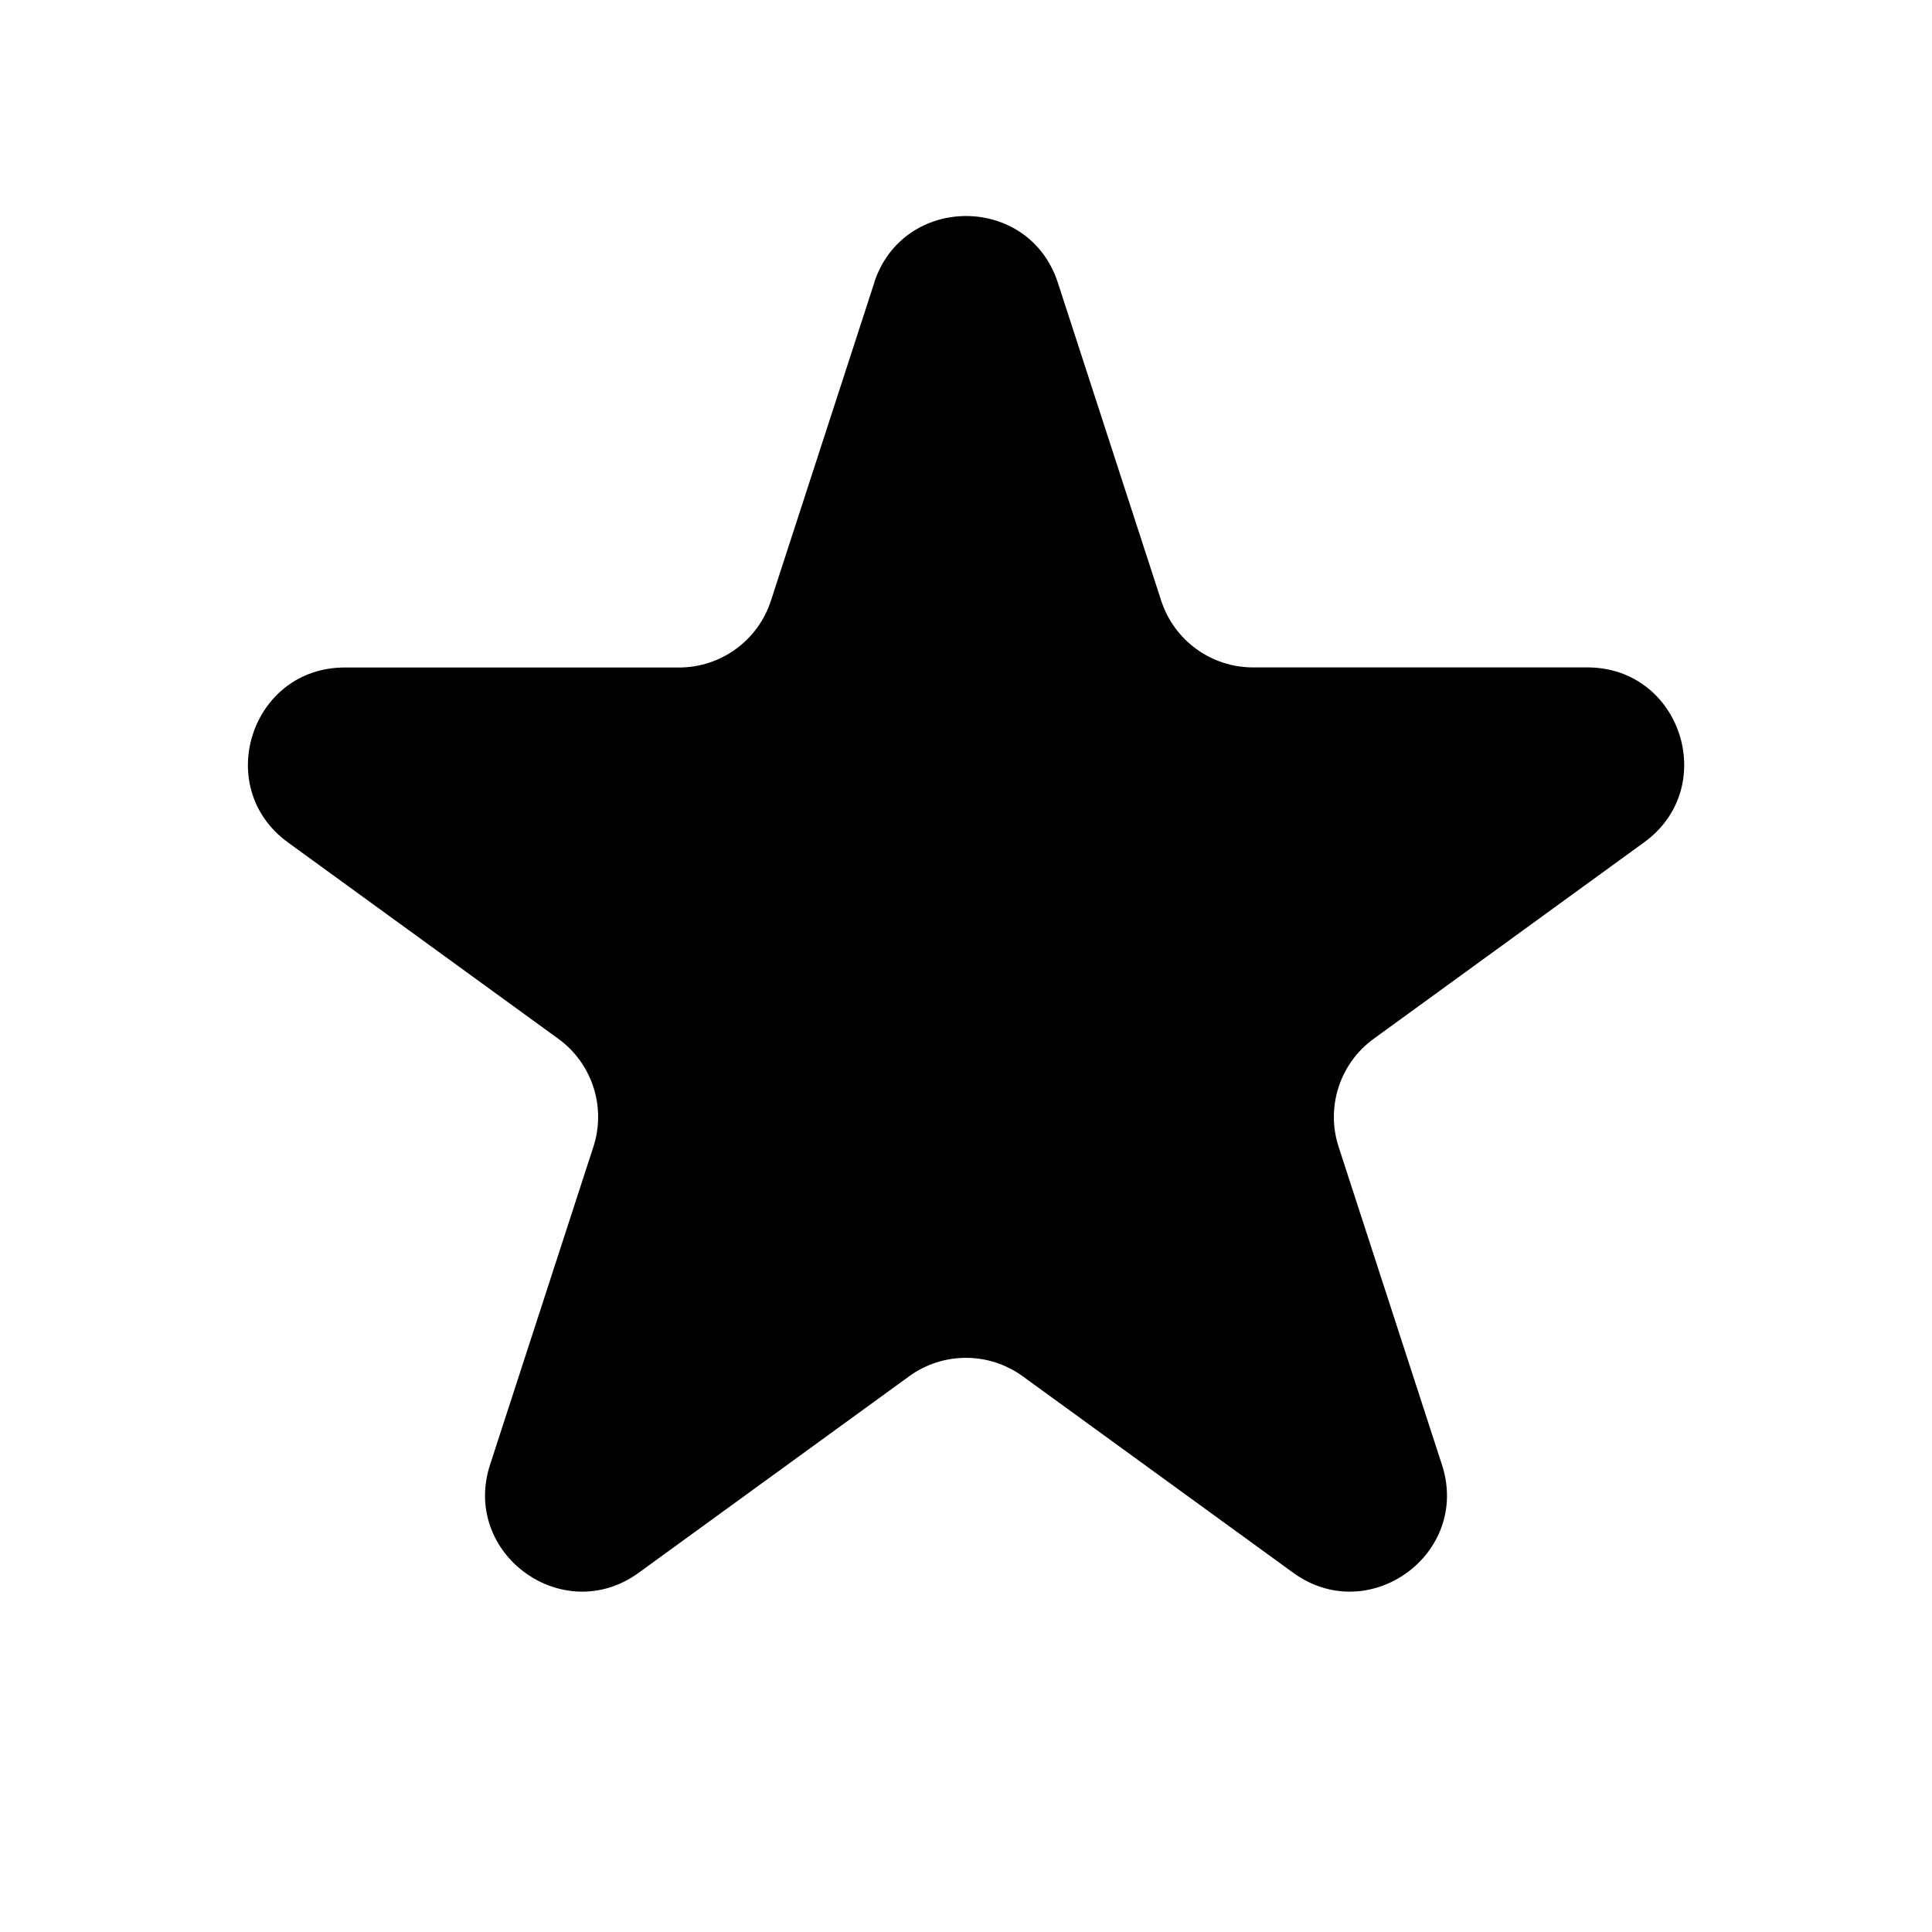
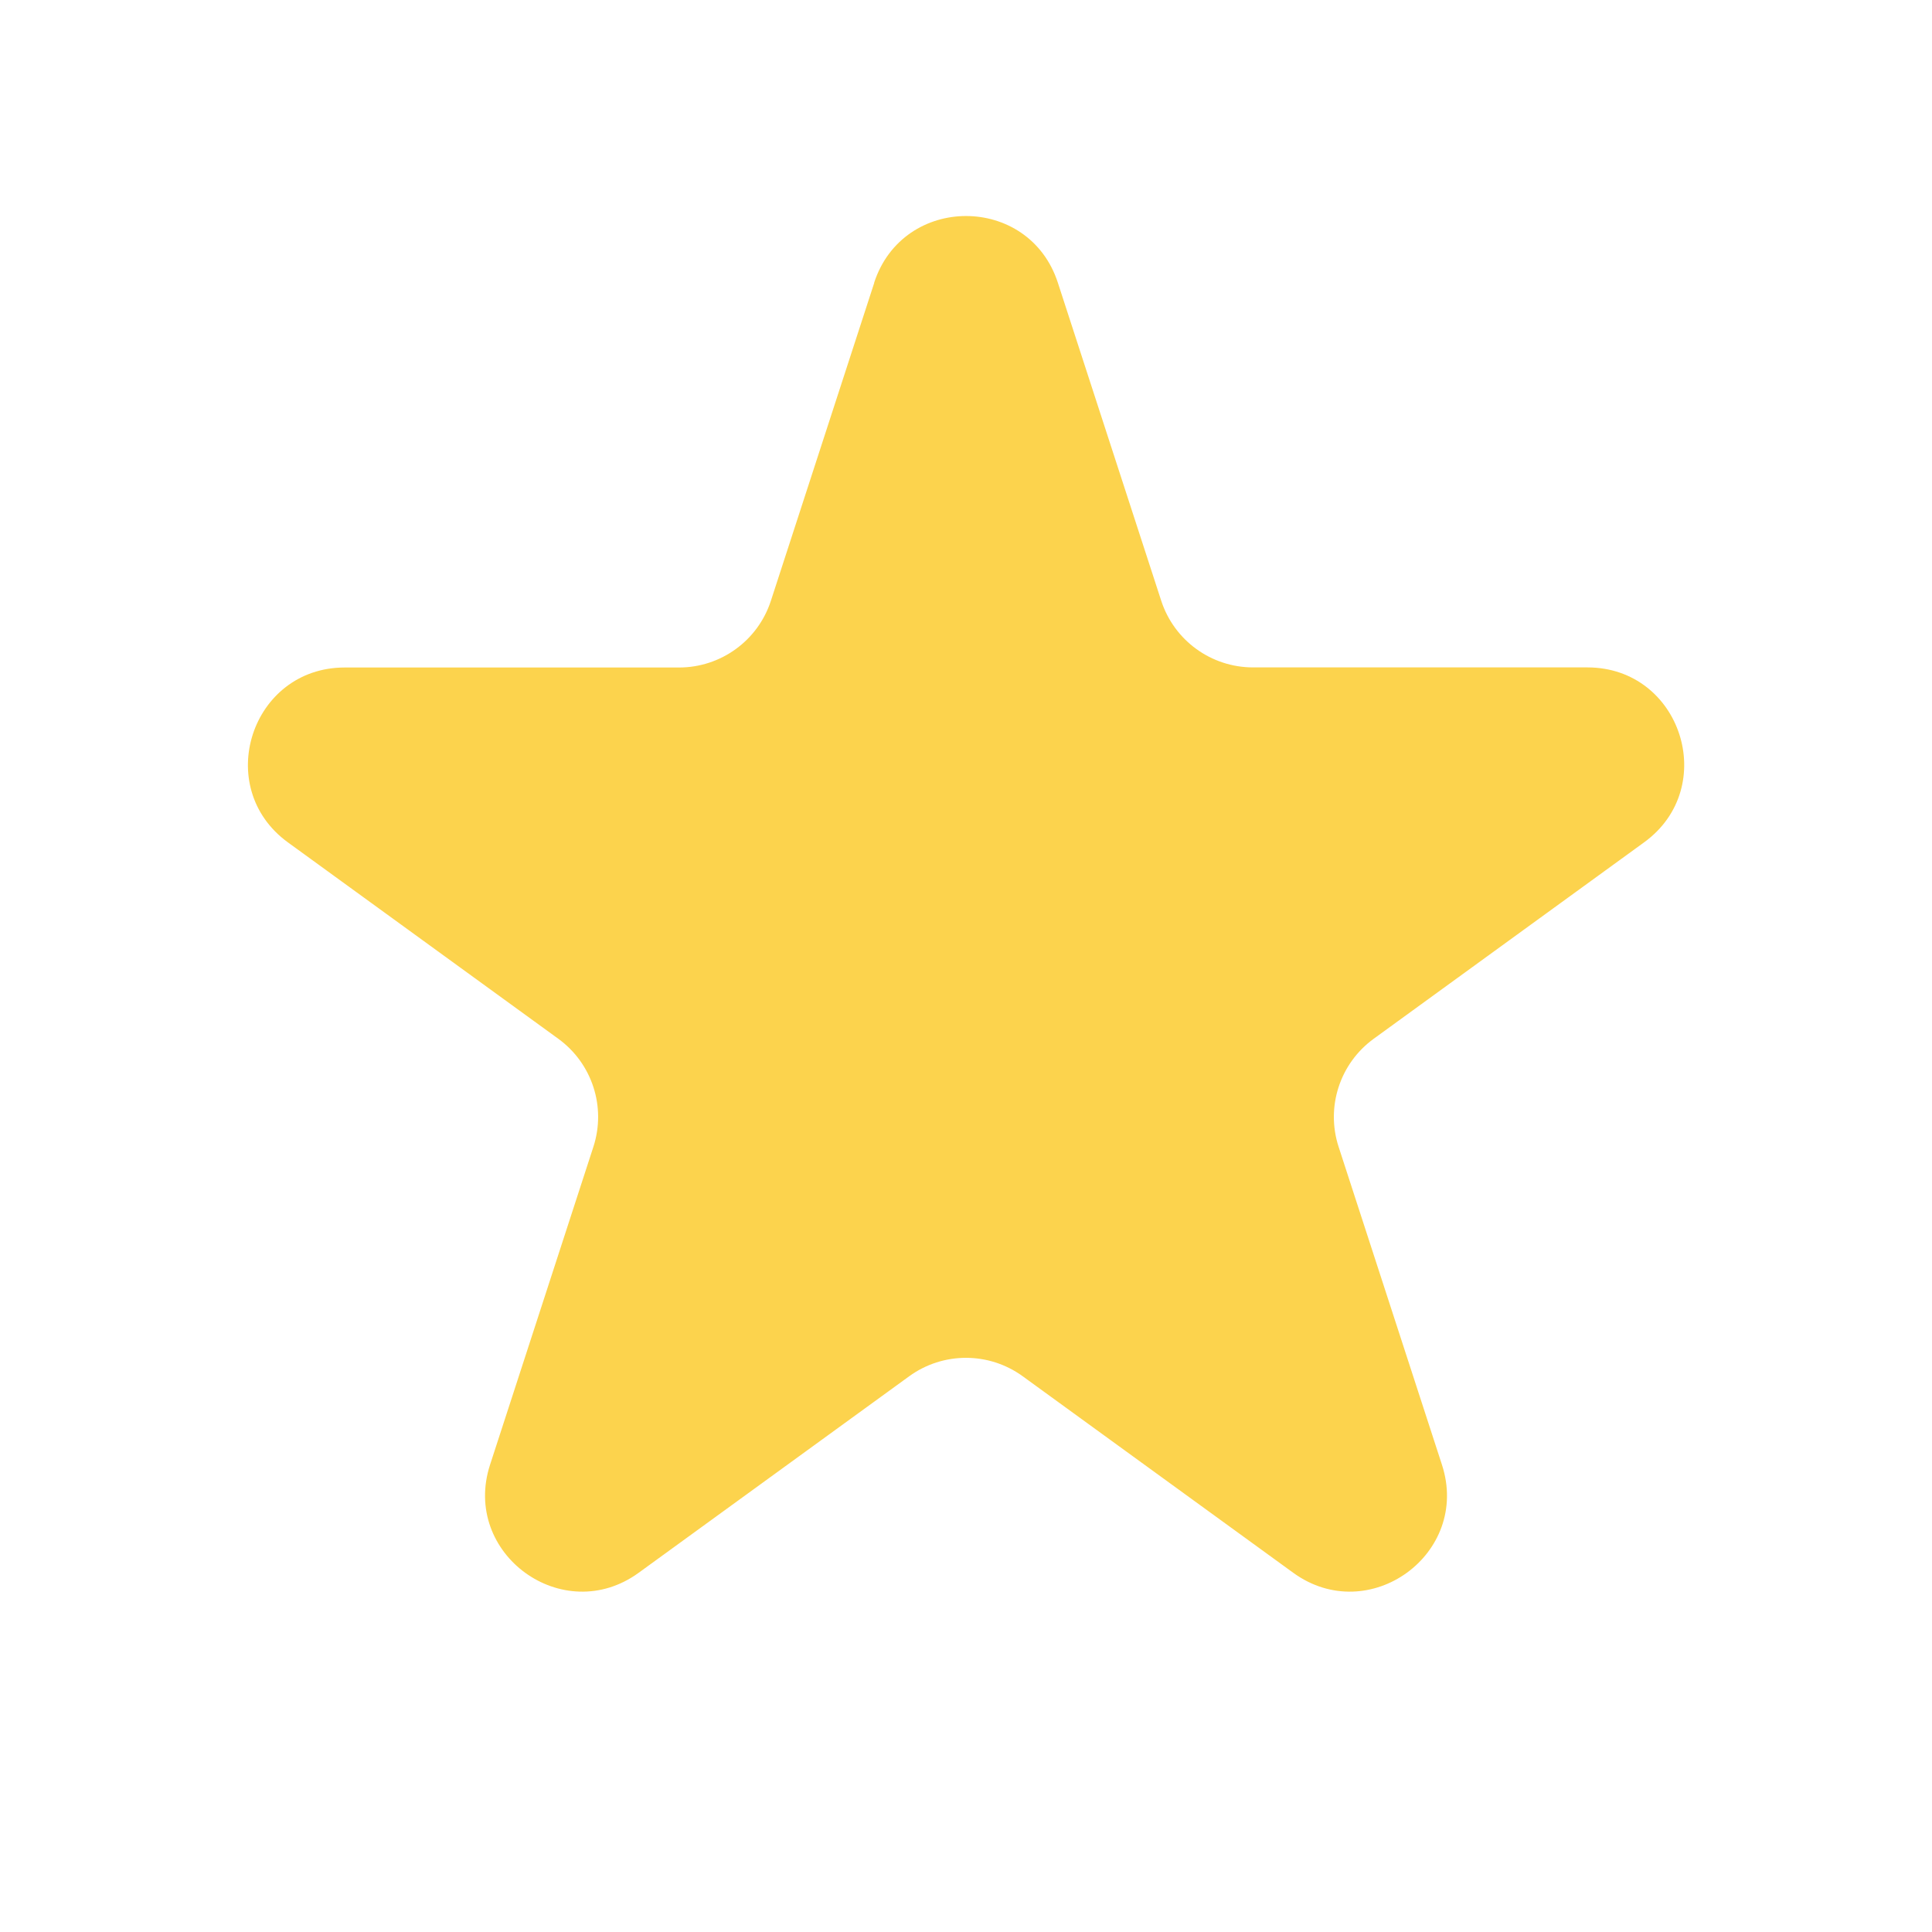
- <svg xmlns="http://www.w3.org/2000/svg" fill="currentColor" class="h-5 w-5" viewBox="0 0 20 20">
+ <svg xmlns="http://www.w3.org/2000/svg" fill="#fcd34d" class="h-5 w-5" viewBox="0 0 20 20">
  <path d="M9.049 2.927c.3-.921 1.603-.921 1.902 0l1.07 3.292a1 1 0 0 0 .95.69h3.462c.969 0 1.371 1.24.588 1.81l-2.8 2.034a1 1 0 0 0-.364 1.118l1.07 3.292c.3.921-.755 1.688-1.54 1.118l-2.8-2.034a1 1 0 0 0-1.175 0l-2.8 2.034c-.784.57-1.838-.197-1.539-1.118l1.07-3.292a1 1 0 0 0-.364-1.118L2.98 8.72c-.783-.57-.38-1.81.588-1.81h3.461a1 1 0 0 0 .951-.69l1.07-3.292z" />
</svg>
